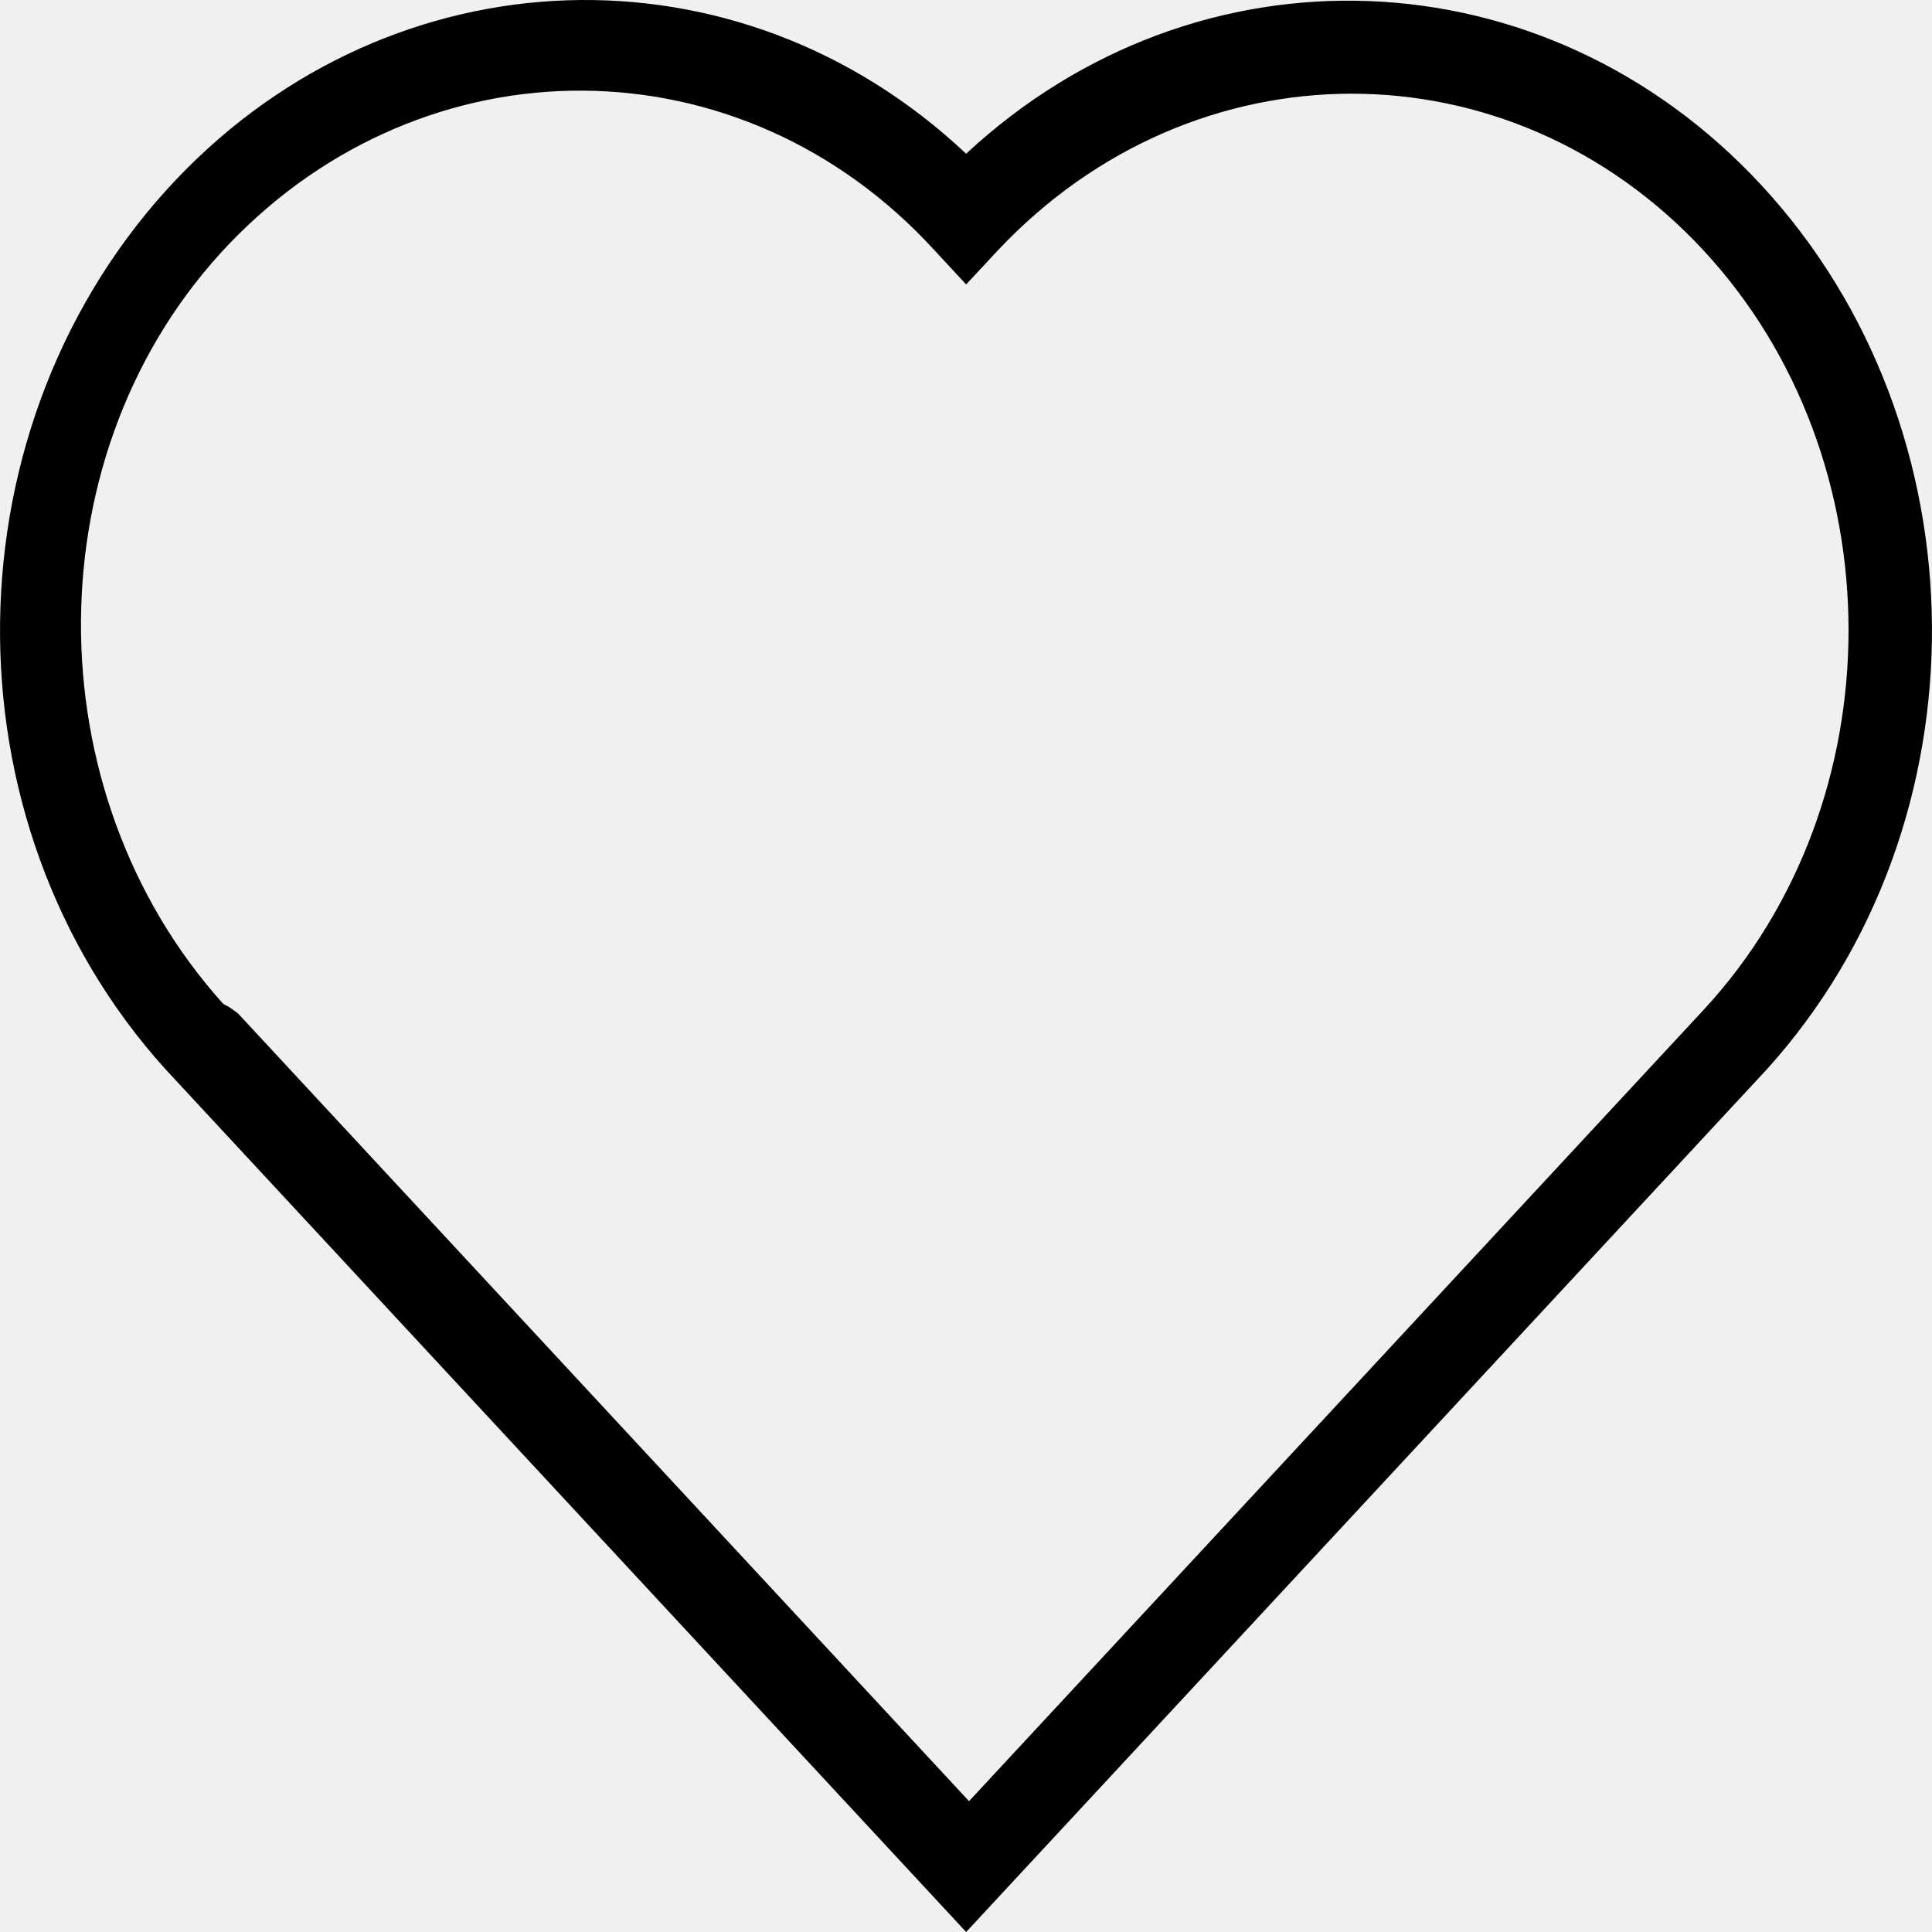
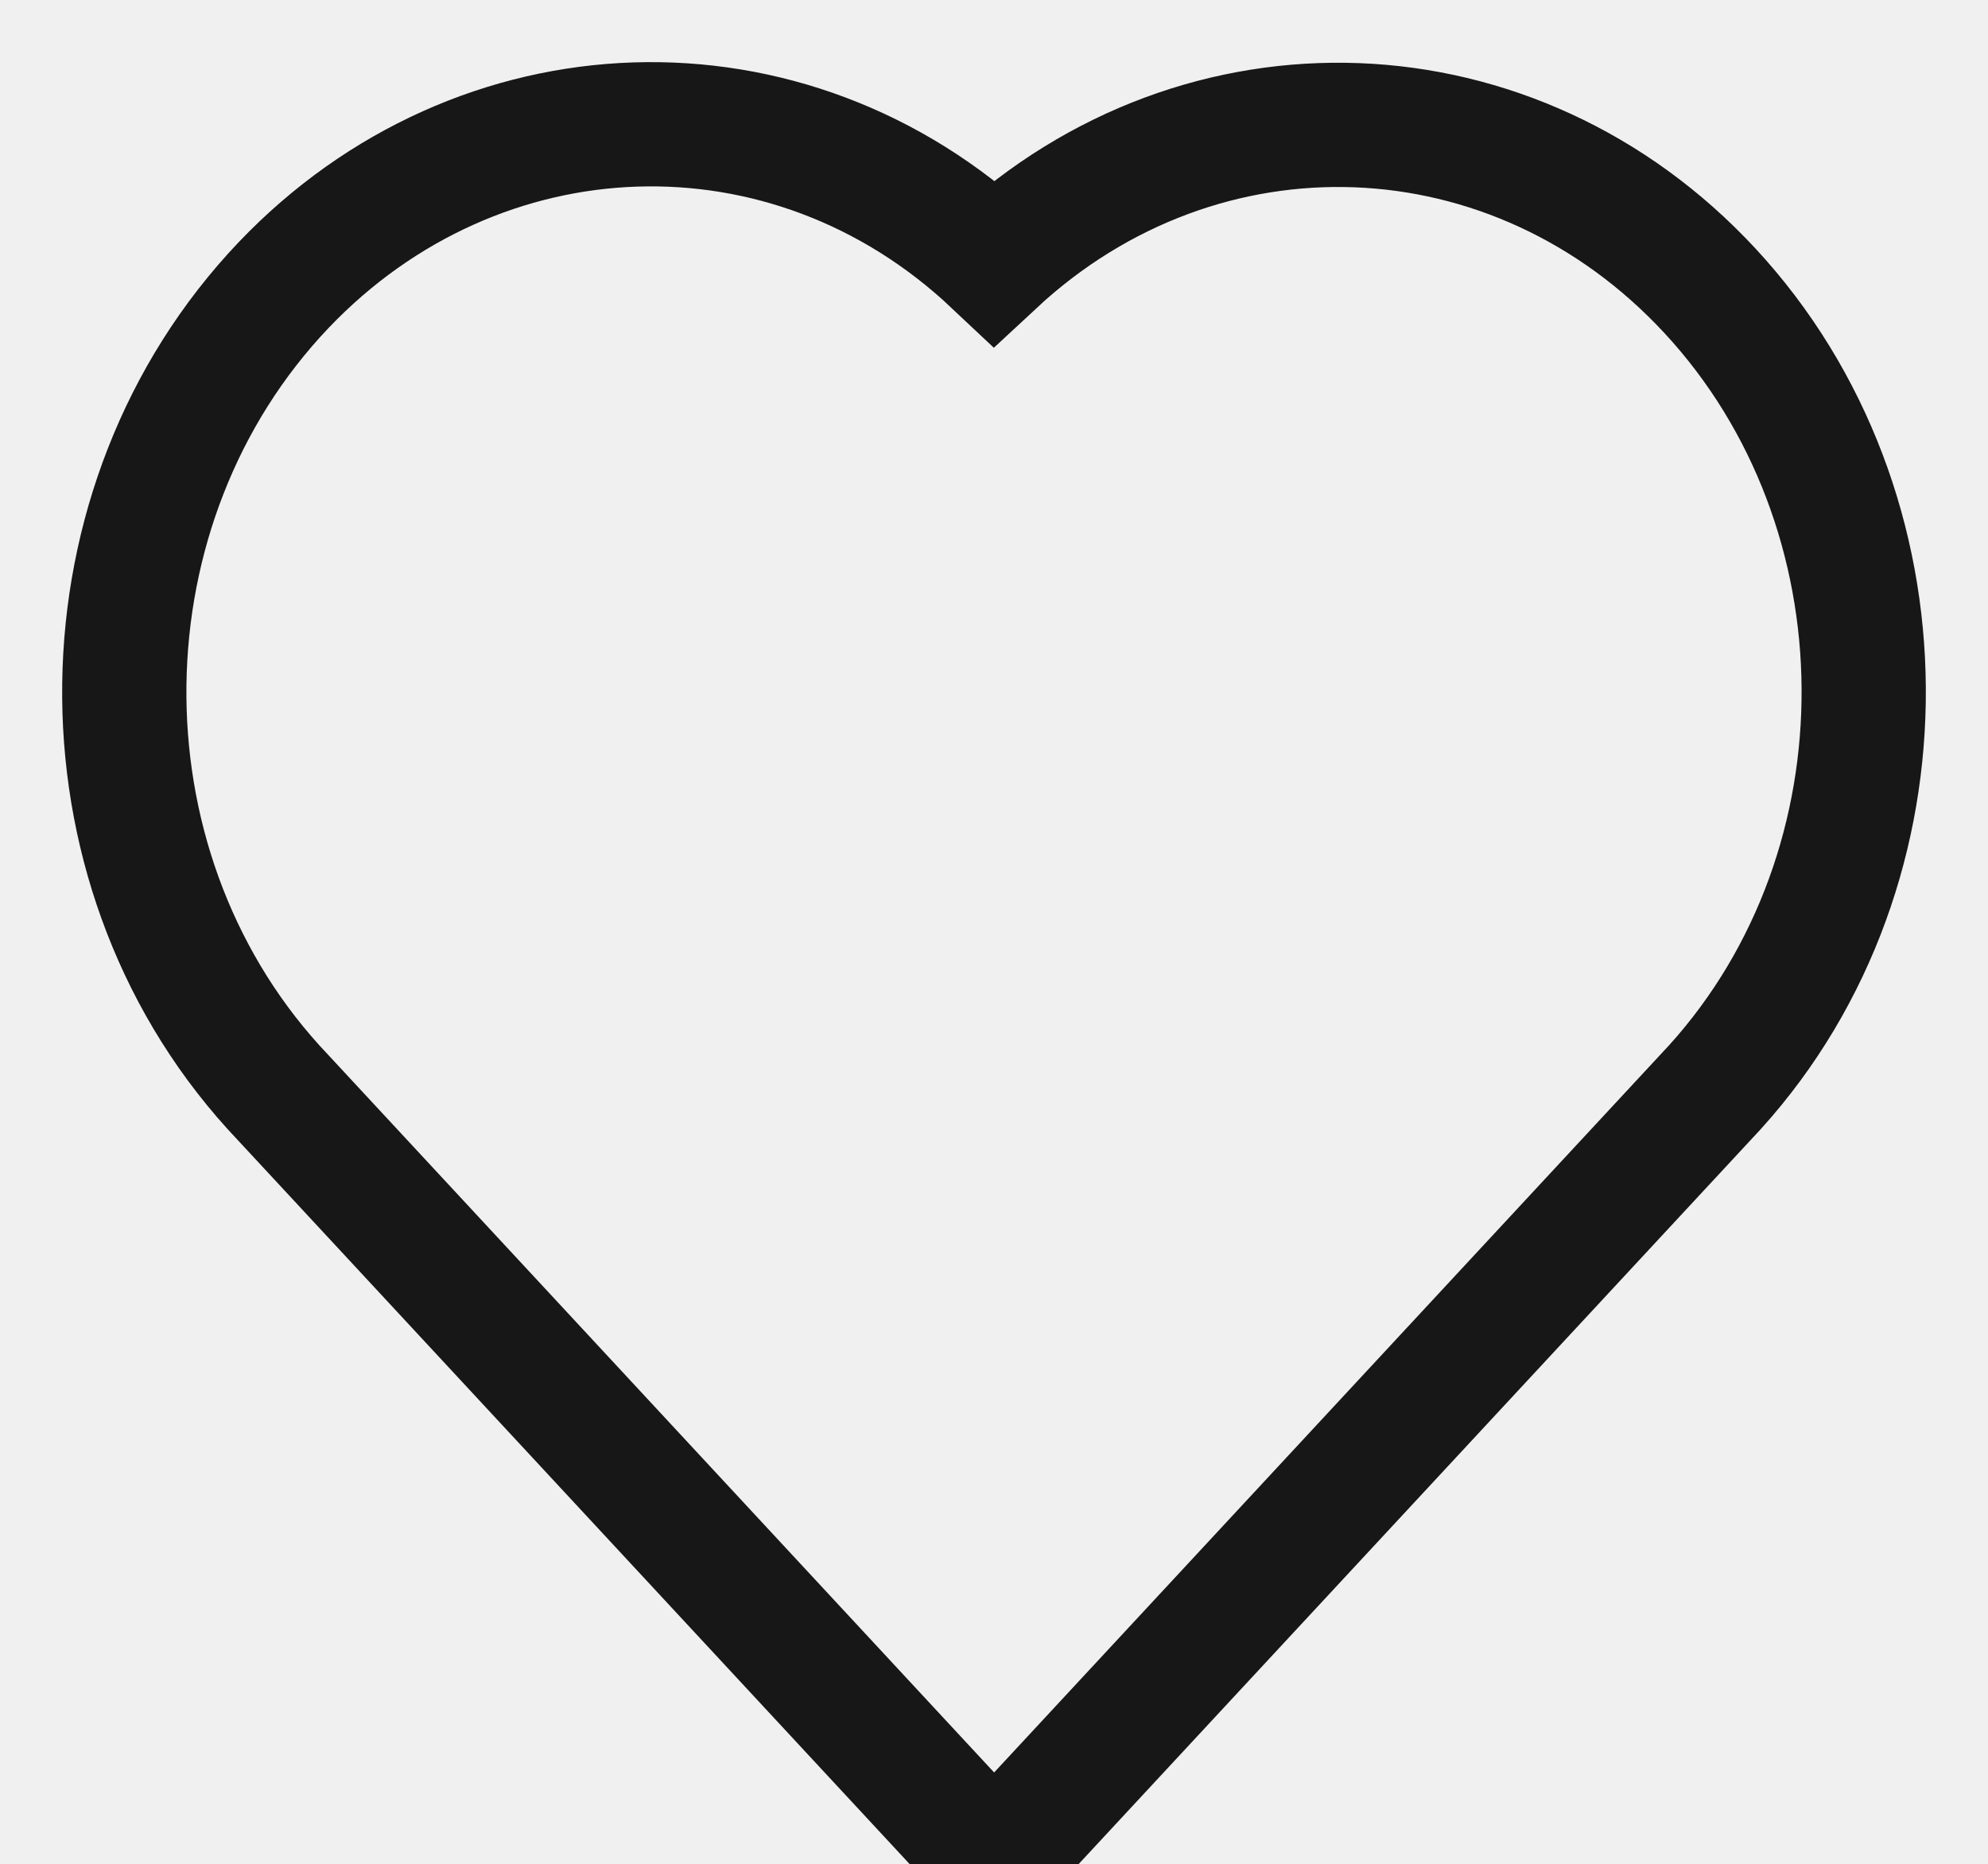
- <svg xmlns="http://www.w3.org/2000/svg" width="14px" height="14px" viewBox="0 0 14 14" version="1.1">
-   <defs />
+ <svg xmlns="http://www.w3.org/2000/svg" xmlns:xlink="http://www.w3.org/1999/xlink" width="16px" height="15px" viewBox="0 0 16 15" version="1.1">
+   <defs>
+     <path d="M7.001,14 L1.2,7.749 C-0.434,5.943 -0.392,3.054 1.283,1.294 C2.854,-0.353 5.347,-0.444 7.001,1.114 C8.677,-0.444 11.191,-0.353 12.761,1.339 L12.761,1.339 C14.395,3.1 14.416,5.966 12.803,7.749 L12.803,7.749 L7.001,14 Z" id="path-1" />
+   </defs>
  <g id="Symbols" stroke="none" stroke-width="1" fill="none" fill-rule="evenodd">
-     <g id="Card/Mobile" transform="translate(-130, -213)" fill-rule="nonzero" fill="#000000">
-       <g id="Stacked-Group">
-         <g id="Group-4">
-           <g>
-             <g>
-               <g transform="translate(0, 212)">
-                 <g id="icon/like" transform="translate(130, 1)">
-                   <path d="M7.001,14 L1.2,7.749 C-0.434,5.943 -0.392,3.054 1.283,1.294 C2.854,-0.353 5.347,-0.444 7.001,1.114 C8.677,-0.444 11.191,-0.353 12.761,1.339 L12.761,1.339 C14.395,3.1 14.416,5.966 12.803,7.749 L12.803,7.749 L7.001,14 Z M1.723,7.342 L7.022,13.052 L12.343,7.32 C13.746,5.808 13.746,3.325 12.343,1.813 C12.343,1.813 12.343,1.813 12.343,1.813 L12.343,1.813 C10.939,0.301 8.656,0.301 7.232,1.813 L7.001,2.061 L6.771,1.813 C5.368,0.279 3.085,0.279 1.66,1.768 C0.236,3.258 0.236,5.74 1.618,7.275 L1.66,7.297 L1.723,7.342 Z" id="Shape" />
-                 </g>
-               </g>
-             </g>
-           </g>
-         </g>
-       </g>
+     <g id="Icon-/-Like" transform="translate(1, 1)">
+       <mask id="mask-2" fill="white">
+         <use xlink:href="#path-1" />
+       </mask>
+       <use id="Shape" stroke="#171717" fill-rule="nonzero" xlink:href="#path-1" />
    </g>
  </g>
</svg>
